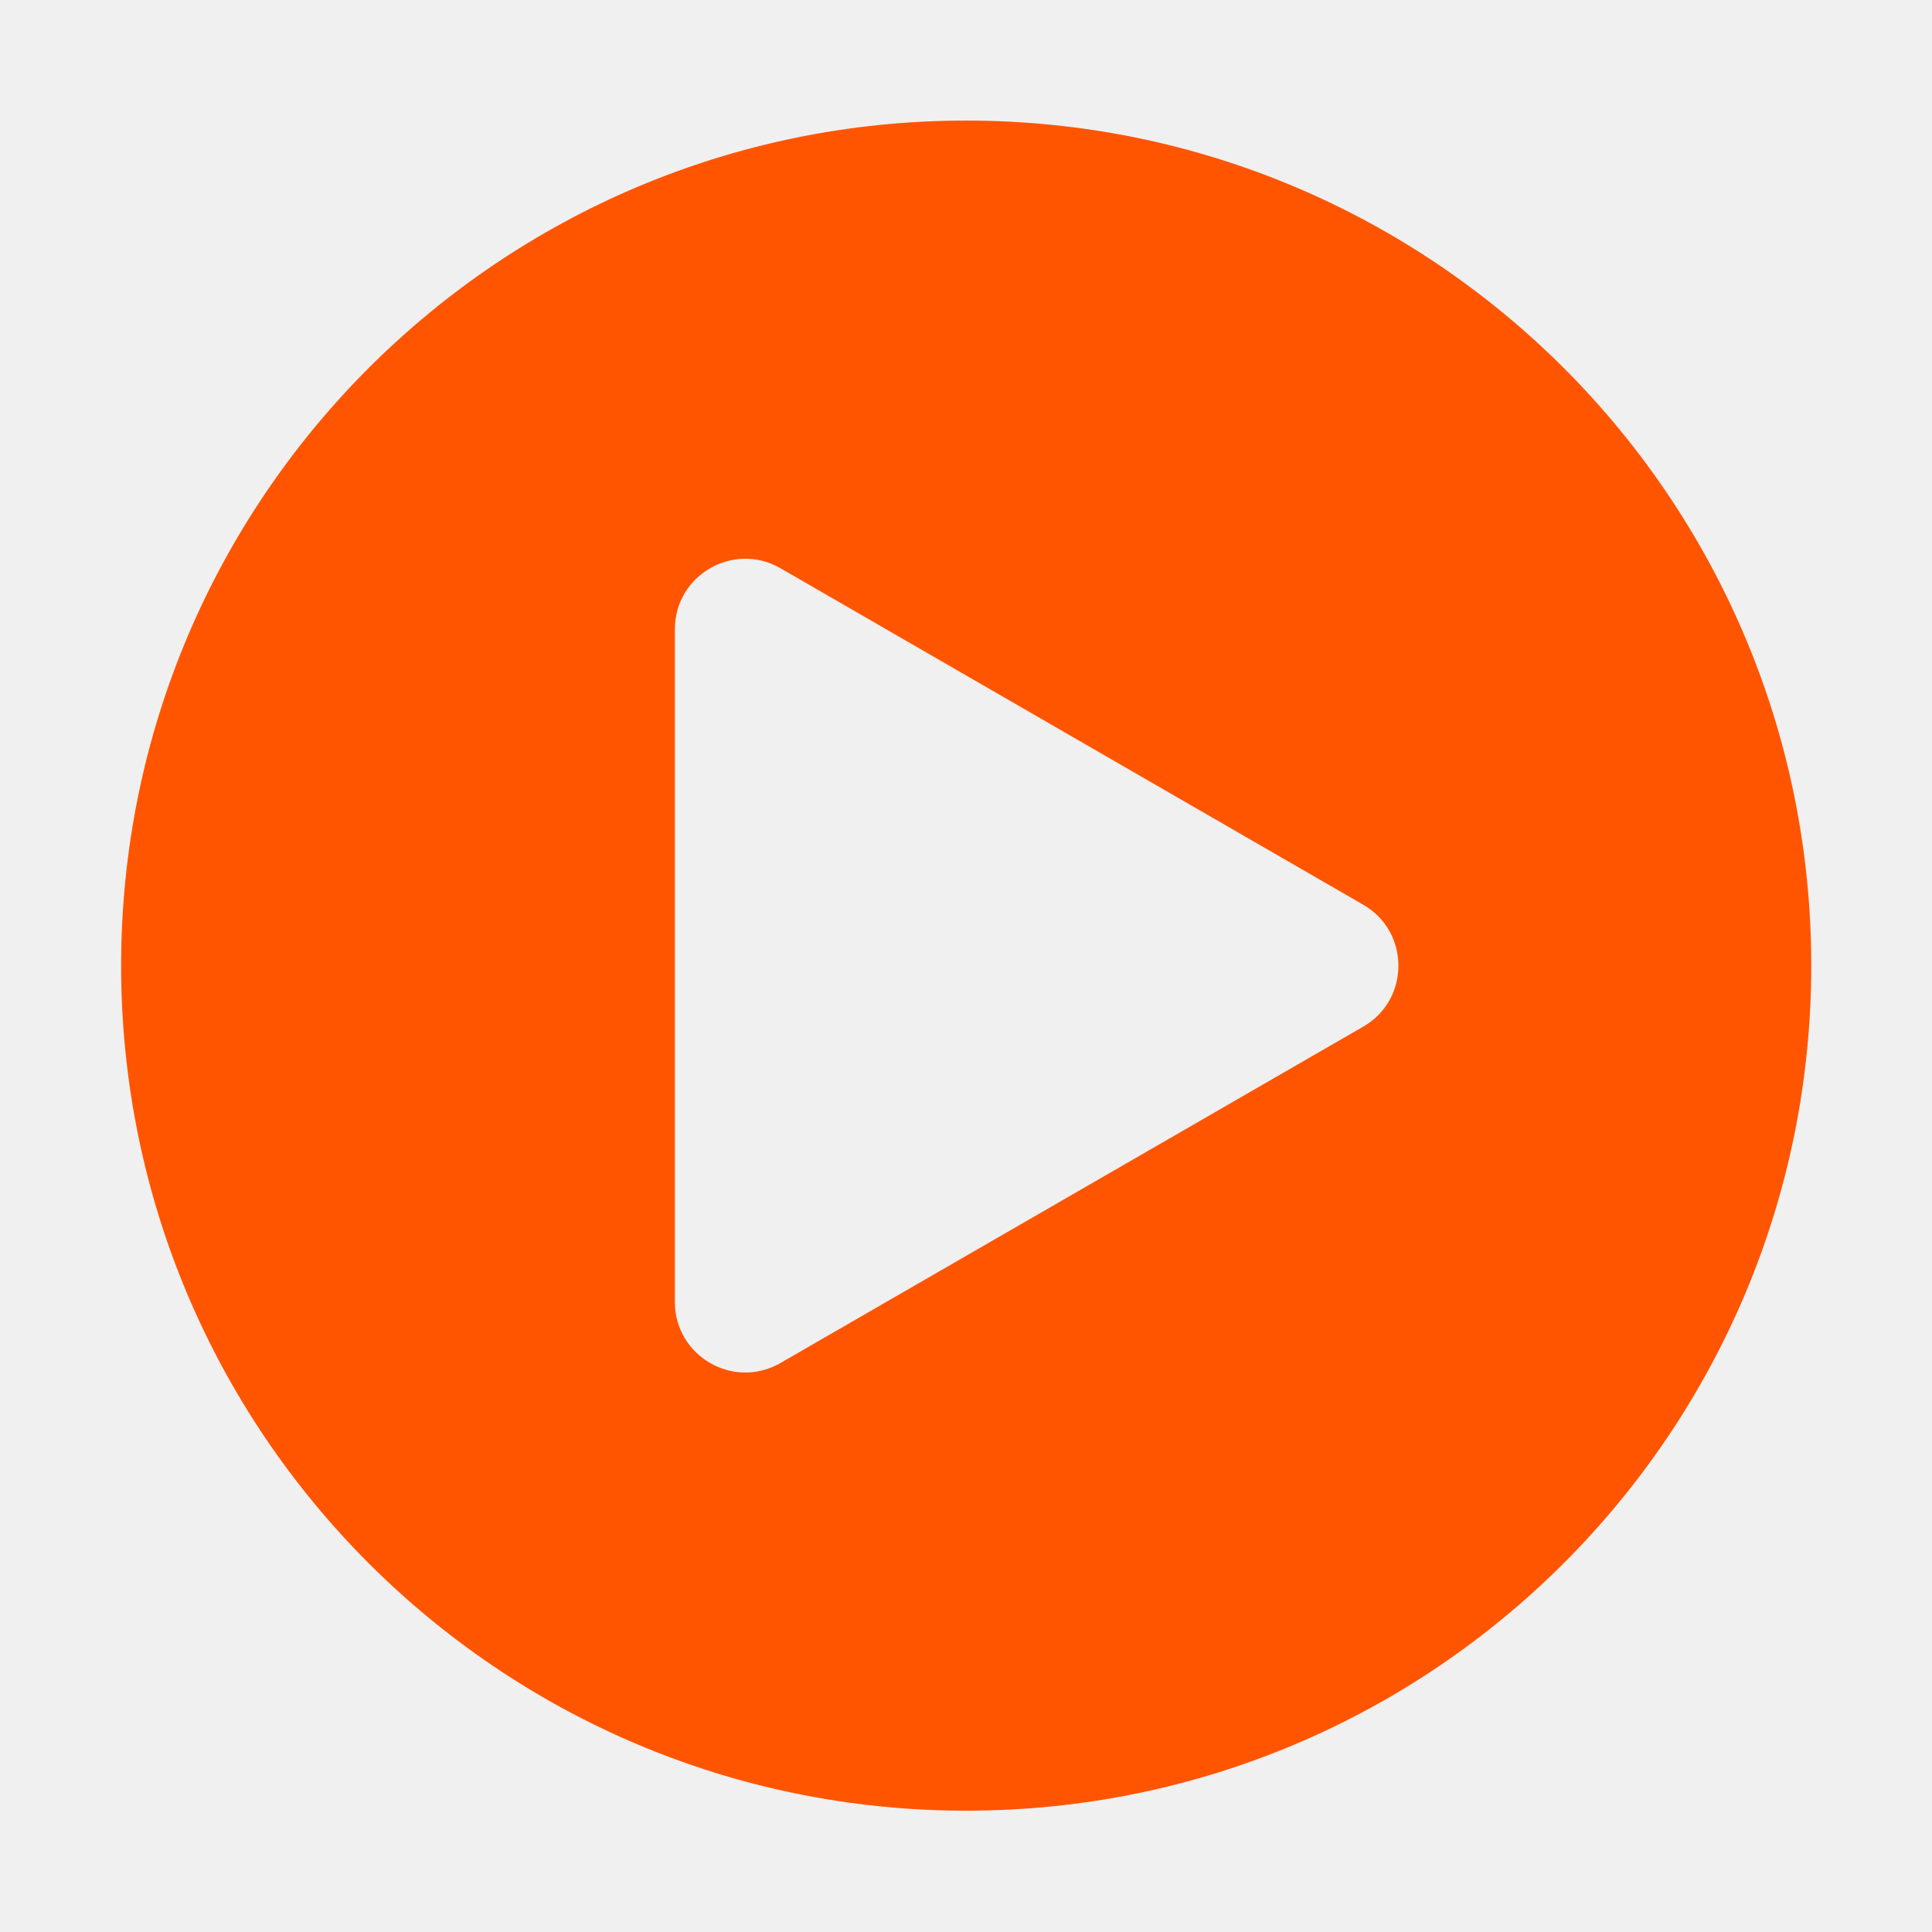
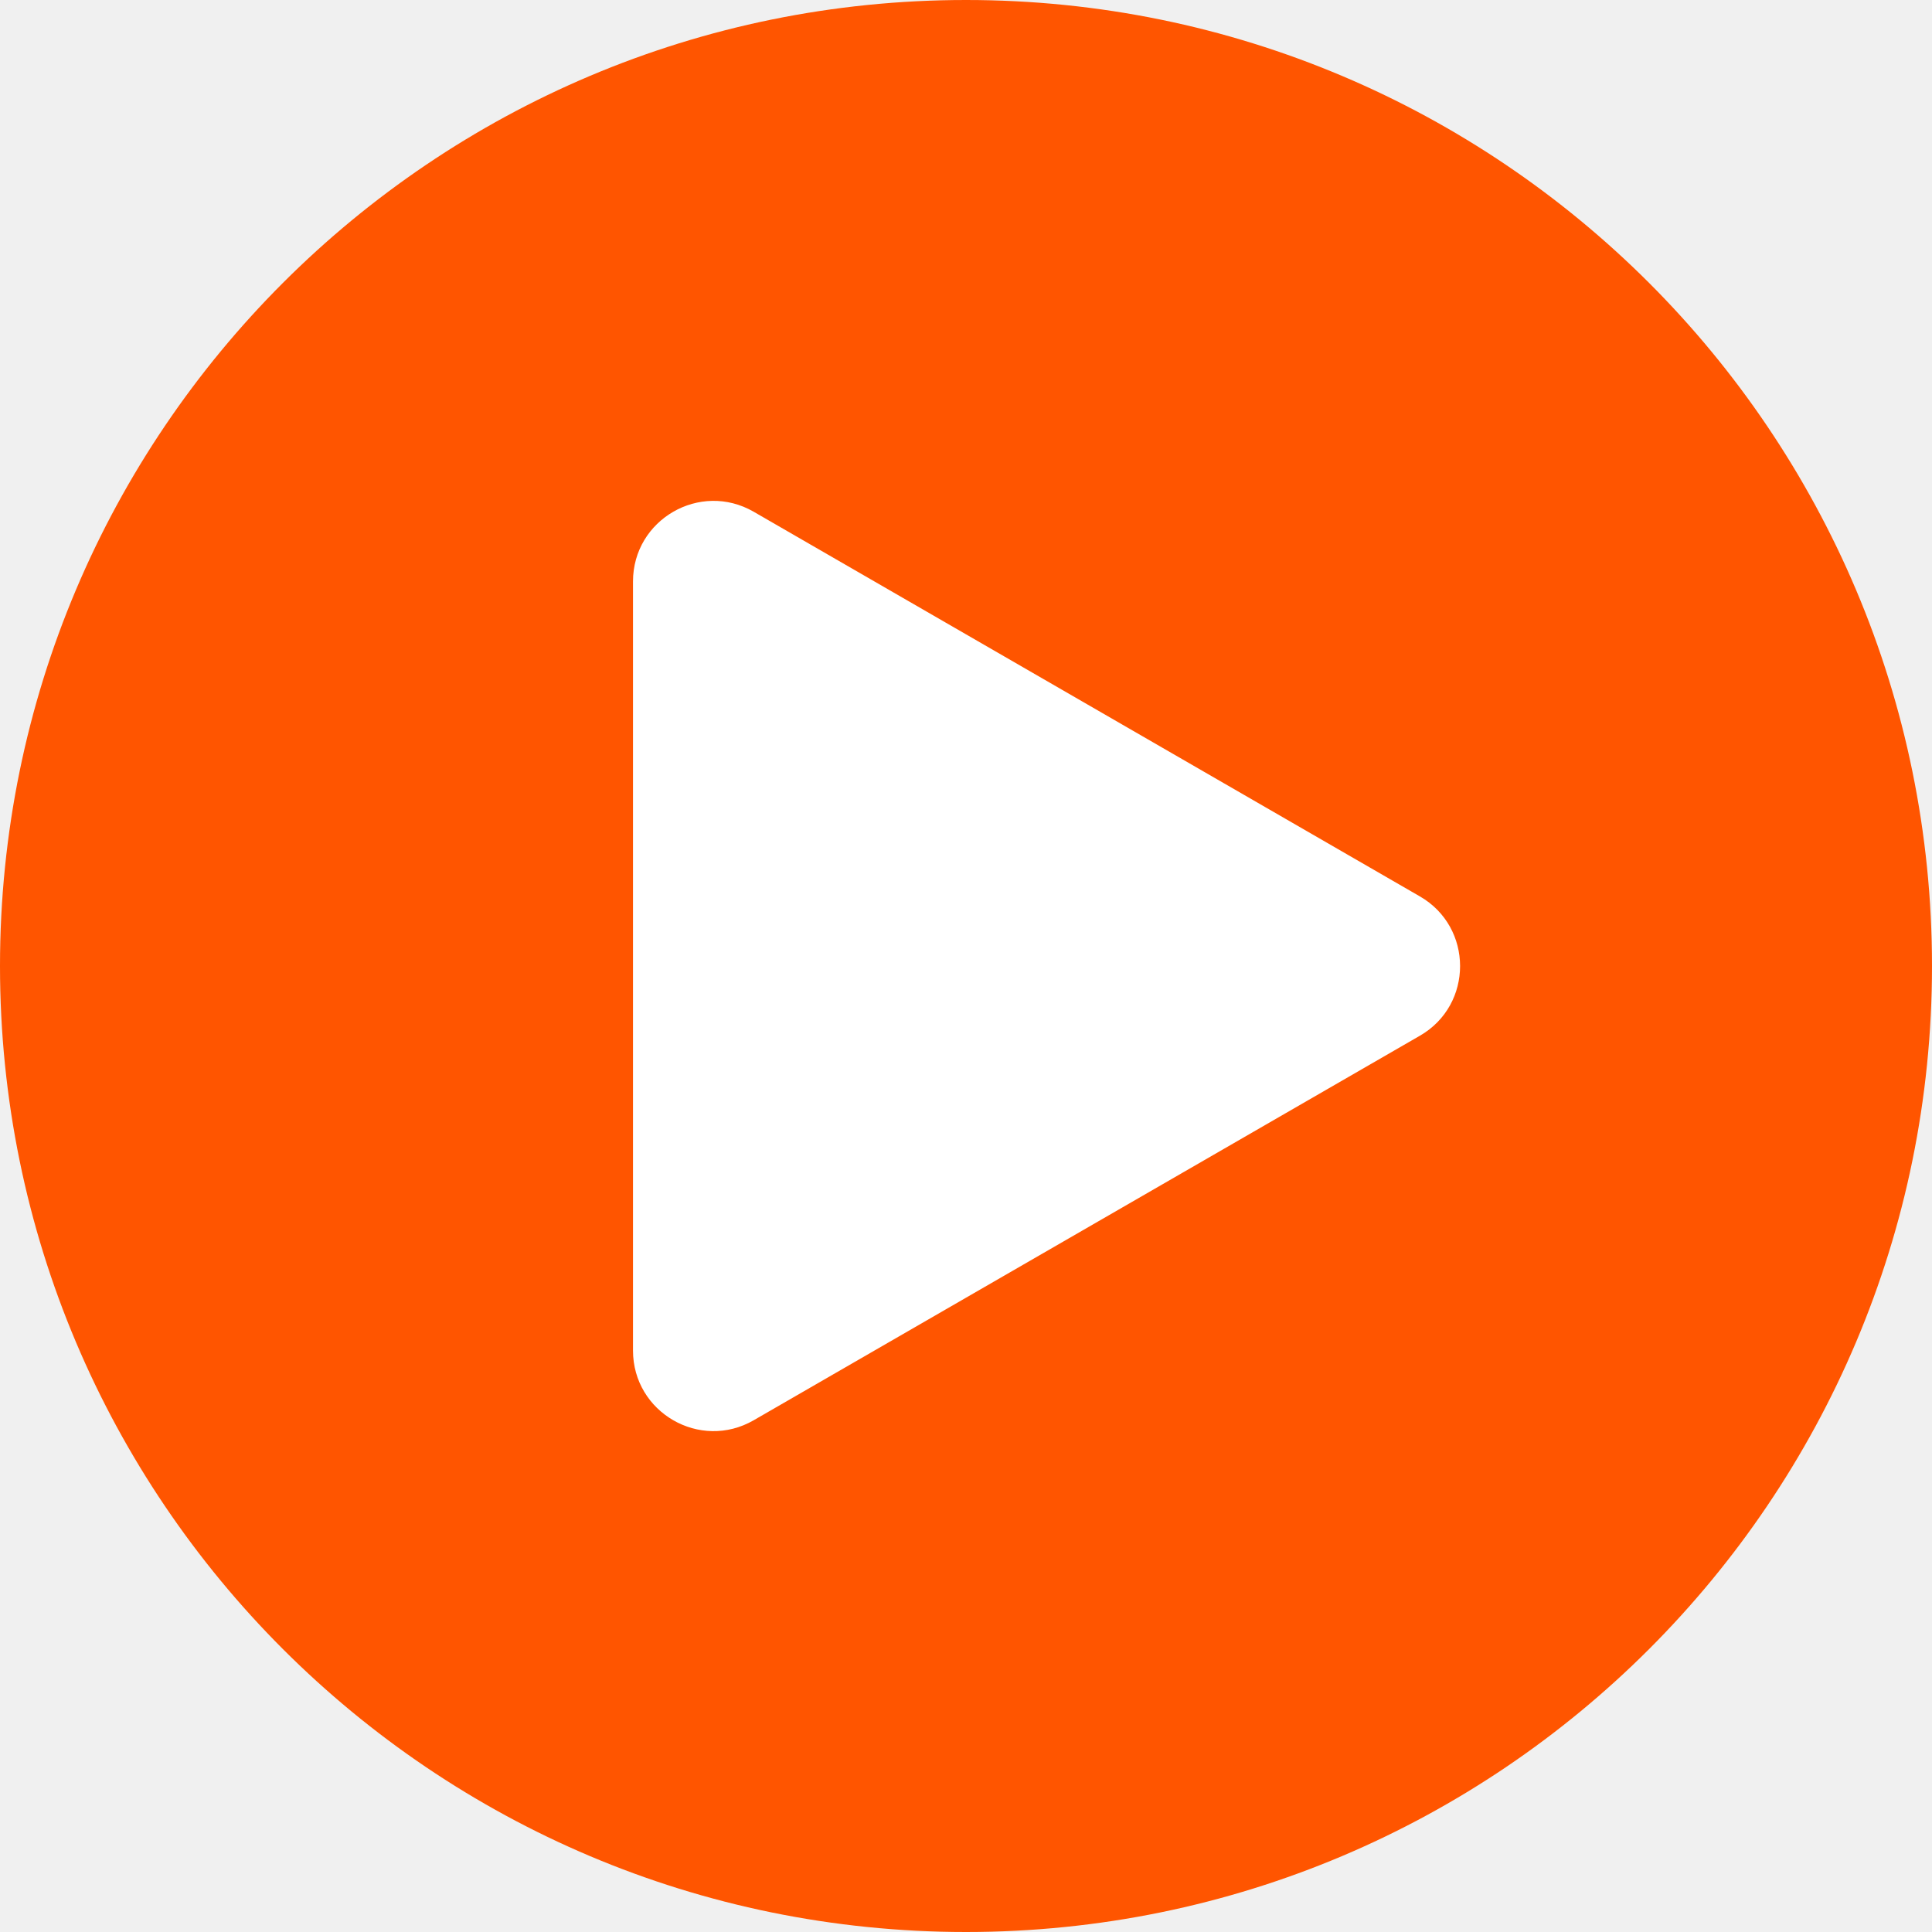
- <svg xmlns="http://www.w3.org/2000/svg" class="svg-icon" style="width: 1em; height: 1em;vertical-align: middle;fill: #ff5500;overflow: hidden;" viewBox="0 0 1024 1024" version="1.1">
-   <path d="M512.1 63.9c-247.4 0-447.9 200.5-447.9 447.9 0 247.4 200.5 447.9 447.9 447.9S960 759.2 960 511.8c0.1-247.4-200.5-447.9-447.9-447.9z m210.5 480.2L413.7 722.4c-24.9 14.4-56-3.6-56-32.3V333.5c0-28.7 31.1-46.7 56-32.3l308.8 178.3c24.9 14.3 24.9 50.3 0.1 64.6z" />
+ <svg xmlns="http://www.w3.org/2000/svg" viewBox="0 0 895.8 895.8">
+   <defs>
+     <style>.cls-1{fill:#fff;}.cls-2{fill:#f50;}</style>
+   </defs>
+   <g id="圖層_2" data-name="圖層 2">
+     <g id="圖層_1-2" data-name="圖層 1">
+       <rect class="cls-1" x="206.8" y="175.99" width="526" height="565" />
+       <path class="cls-2" d="M447.9,0C200.5,0,0,200.5,0,447.9S200.5,895.8,447.9,895.8,895.8,695.3,895.8,447.9,695.3,0,447.9,0ZM658.4,480.2,349.5,658.5c-24.9,14.4-56-3.6-56-32.3V269.6c0-28.7,31.1-46.7,56-32.3L658.3,415.6c24.9,14.3,24.9,50.3.1,64.6Z" />
+     </g>
+   </g>
</svg>
